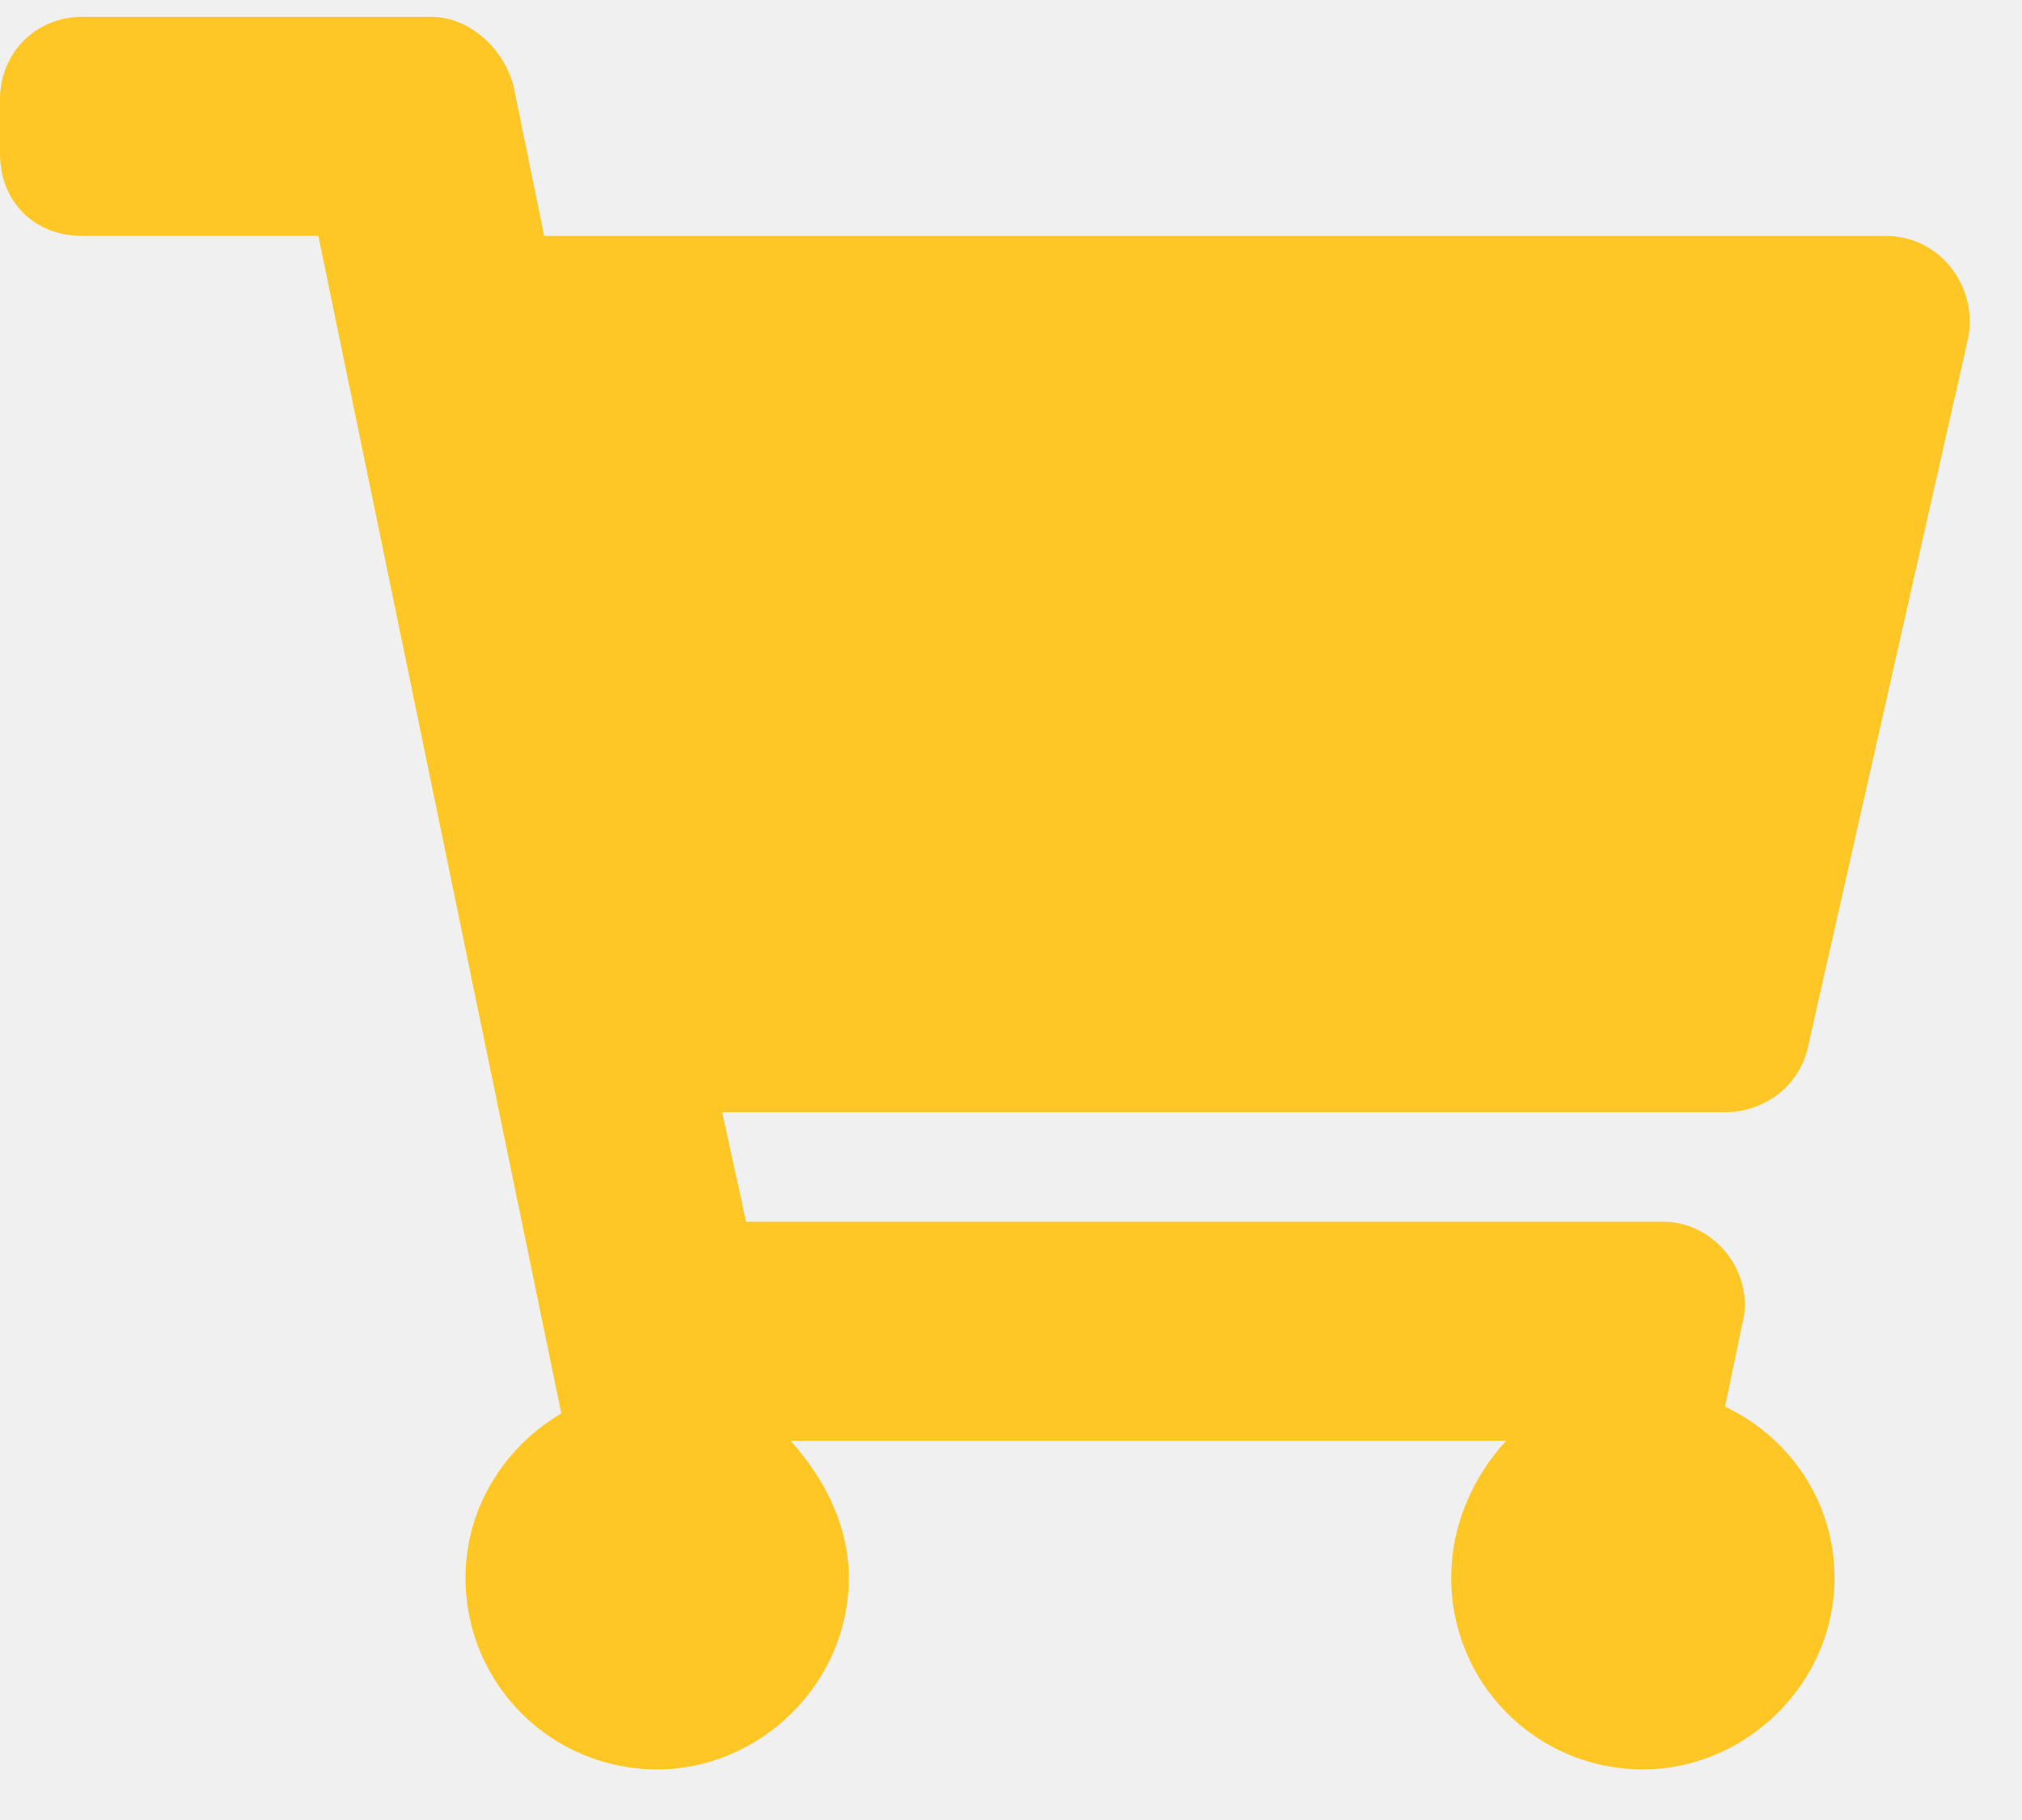
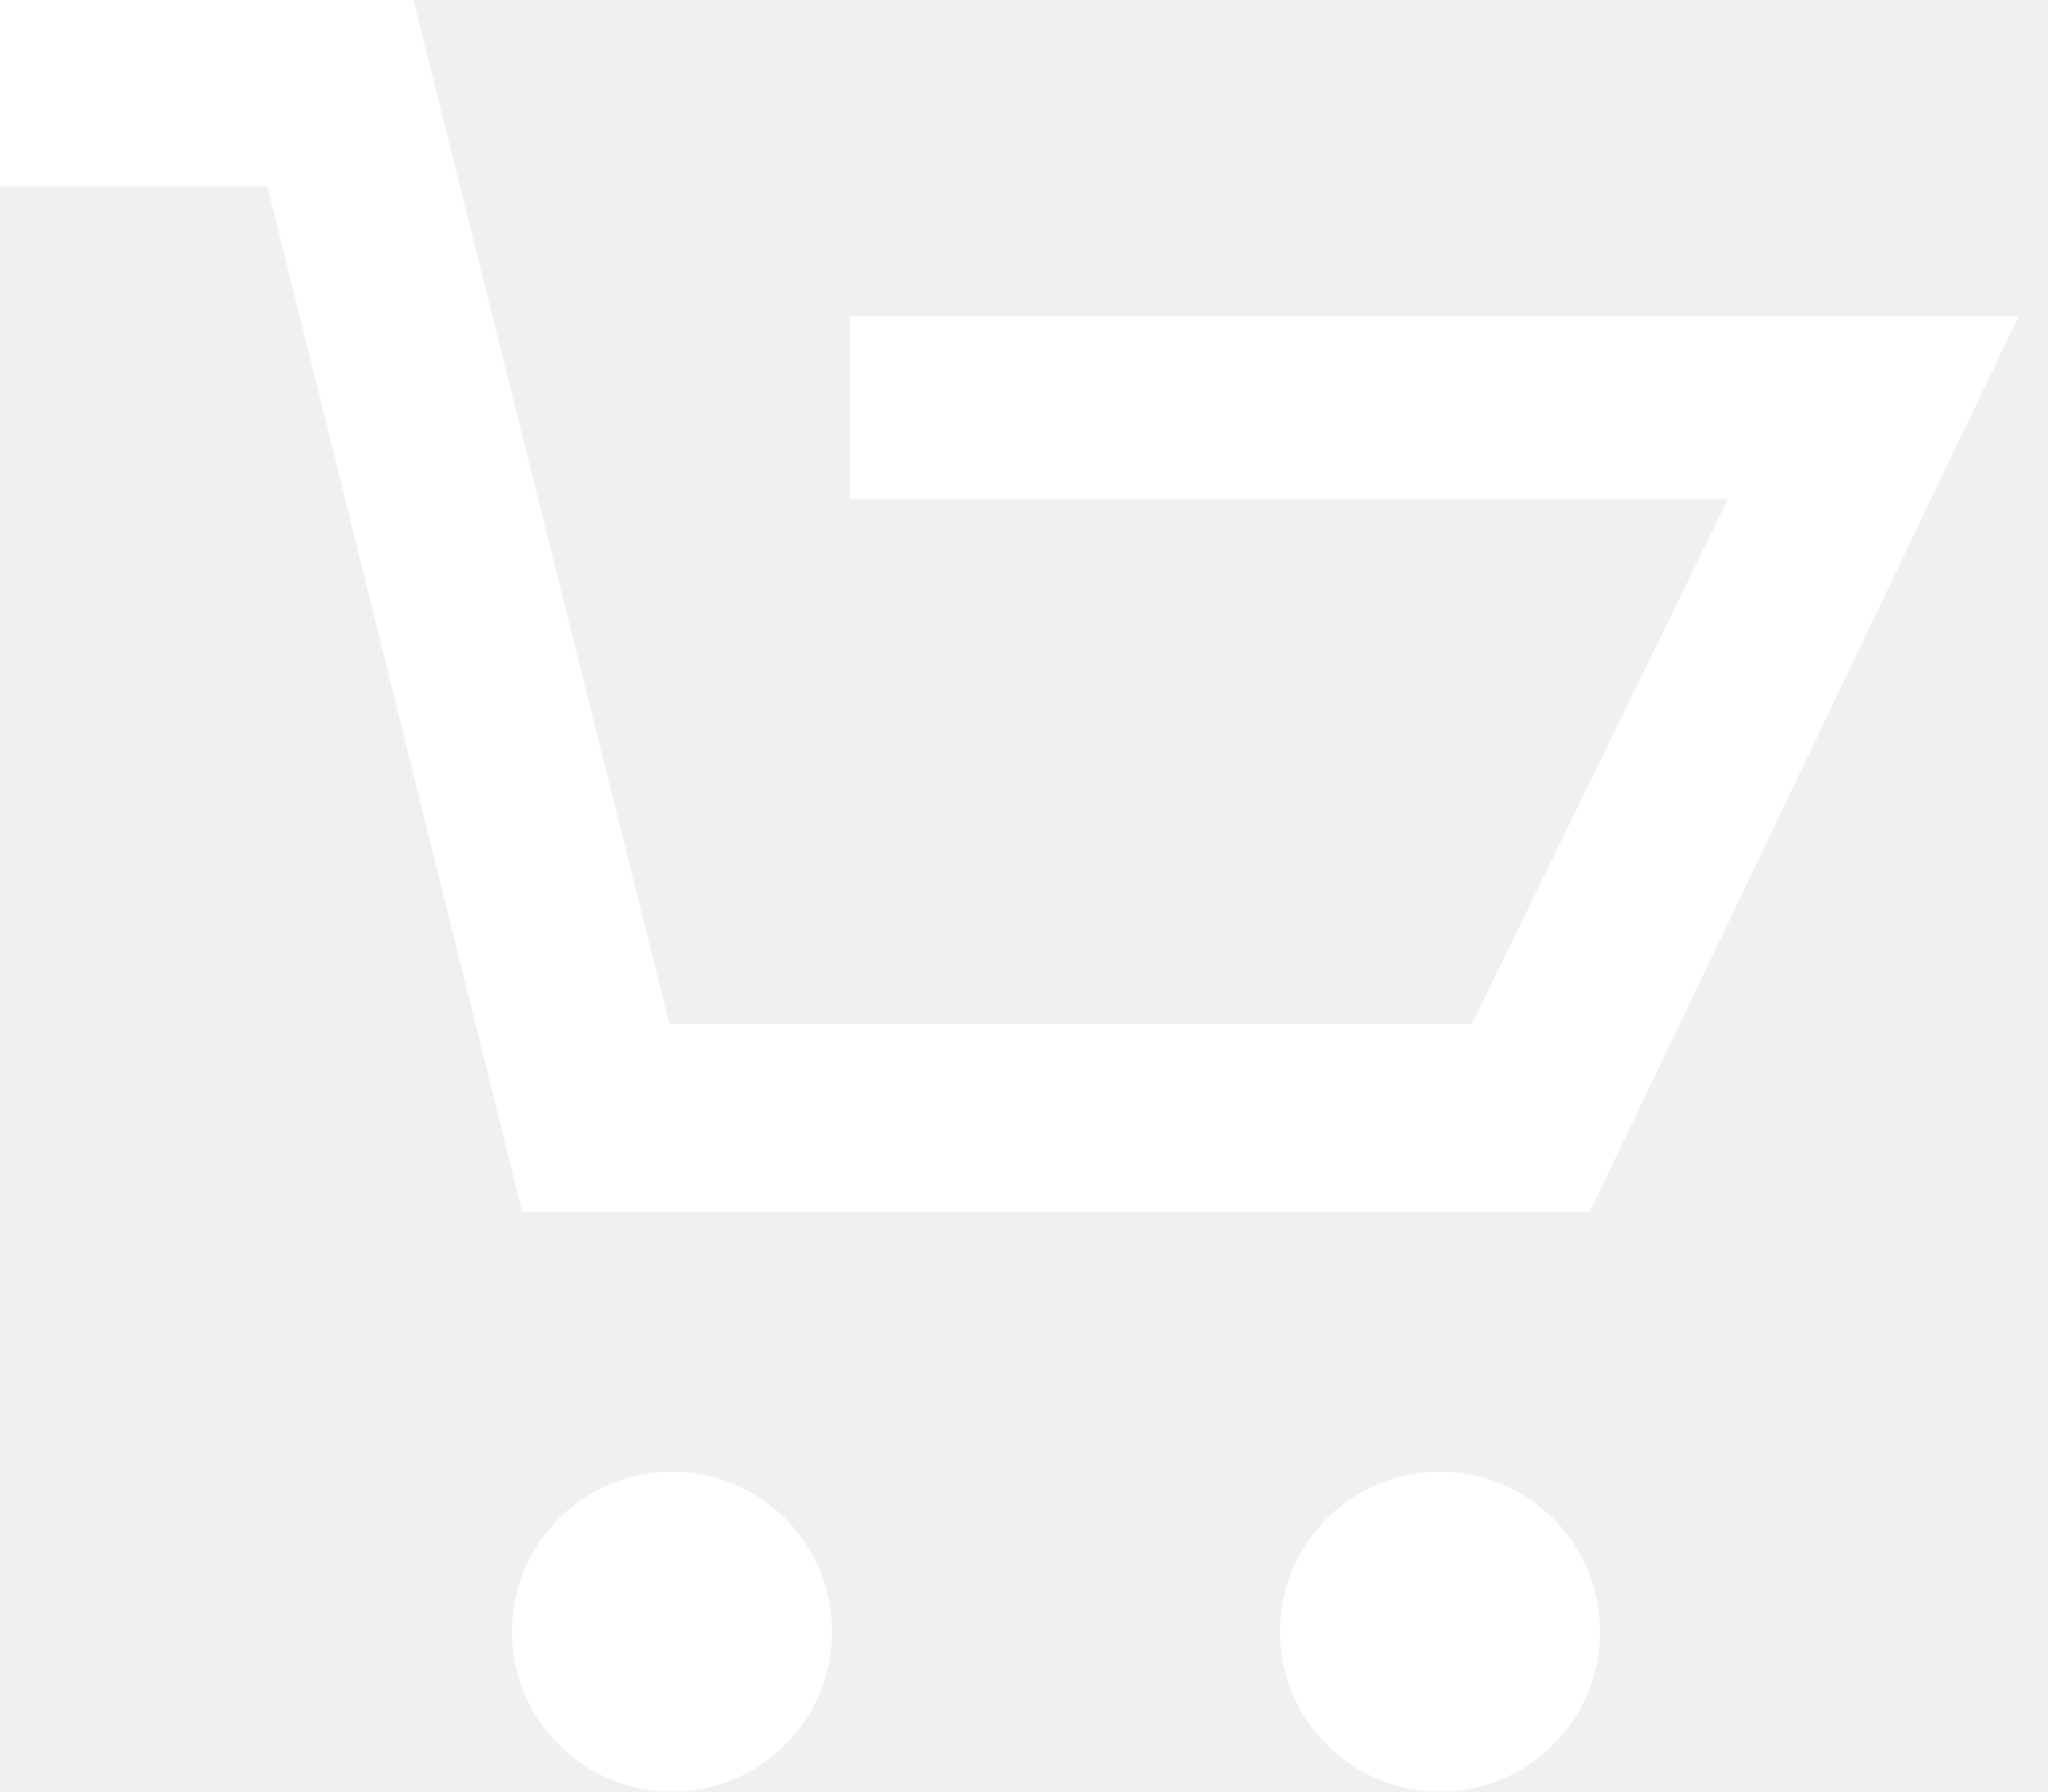
- <svg xmlns="http://www.w3.org/2000/svg" width="30" height="27" viewBox="0 0 30 27" fill="none">
-   <path d="M26.812 15.586L29.199 5.023C29.352 4.262 28.793 3.5 27.98 3.5H8.074L7.617 1.266C7.465 0.707 6.957 0.25 6.398 0.25H1.219C0.508 0.25 0 0.809 0 1.469V2.281C0 2.992 0.508 3.5 1.219 3.5H4.723L8.328 20.969C7.465 21.477 6.906 22.391 6.906 23.406C6.906 24.98 8.176 26.25 9.75 26.25C11.273 26.25 12.594 24.98 12.594 23.406C12.594 22.645 12.238 21.934 11.73 21.375H22.344C21.836 21.934 21.531 22.645 21.531 23.406C21.531 24.98 22.801 26.25 24.375 26.25C25.898 26.25 27.219 24.98 27.219 23.406C27.219 22.289 26.559 21.324 25.594 20.867L25.848 19.648C26.051 18.887 25.441 18.125 24.68 18.125H11.07L10.715 16.5H25.594C26.152 16.5 26.66 16.145 26.812 15.586Z" fill="#FFC725" />
+ <svg xmlns="http://www.w3.org/2000/svg" viewBox="0 0 16 14">
+   <defs>
+     <style>.a{fill:#ffffff;}</style>
+   </defs>
+   <path class="a" d="M2.09,1.46H0V0H3.23l2,8H11.5l2-4.1H6.64V2.47h9.13l-3.35,7H4.08Z" />
+   <path class="a" d="M6.5,12.75A1.25,1.25,0,1,1,5.25,11.5,1.25,1.25,0,0,1,6.5,12.75Z" />
+   <path class="a" d="M12.5,12.75a1.25,1.25,0,1,1-1.25-1.25A1.25,1.25,0,0,1,12.5,12.75Z" />
</svg>
